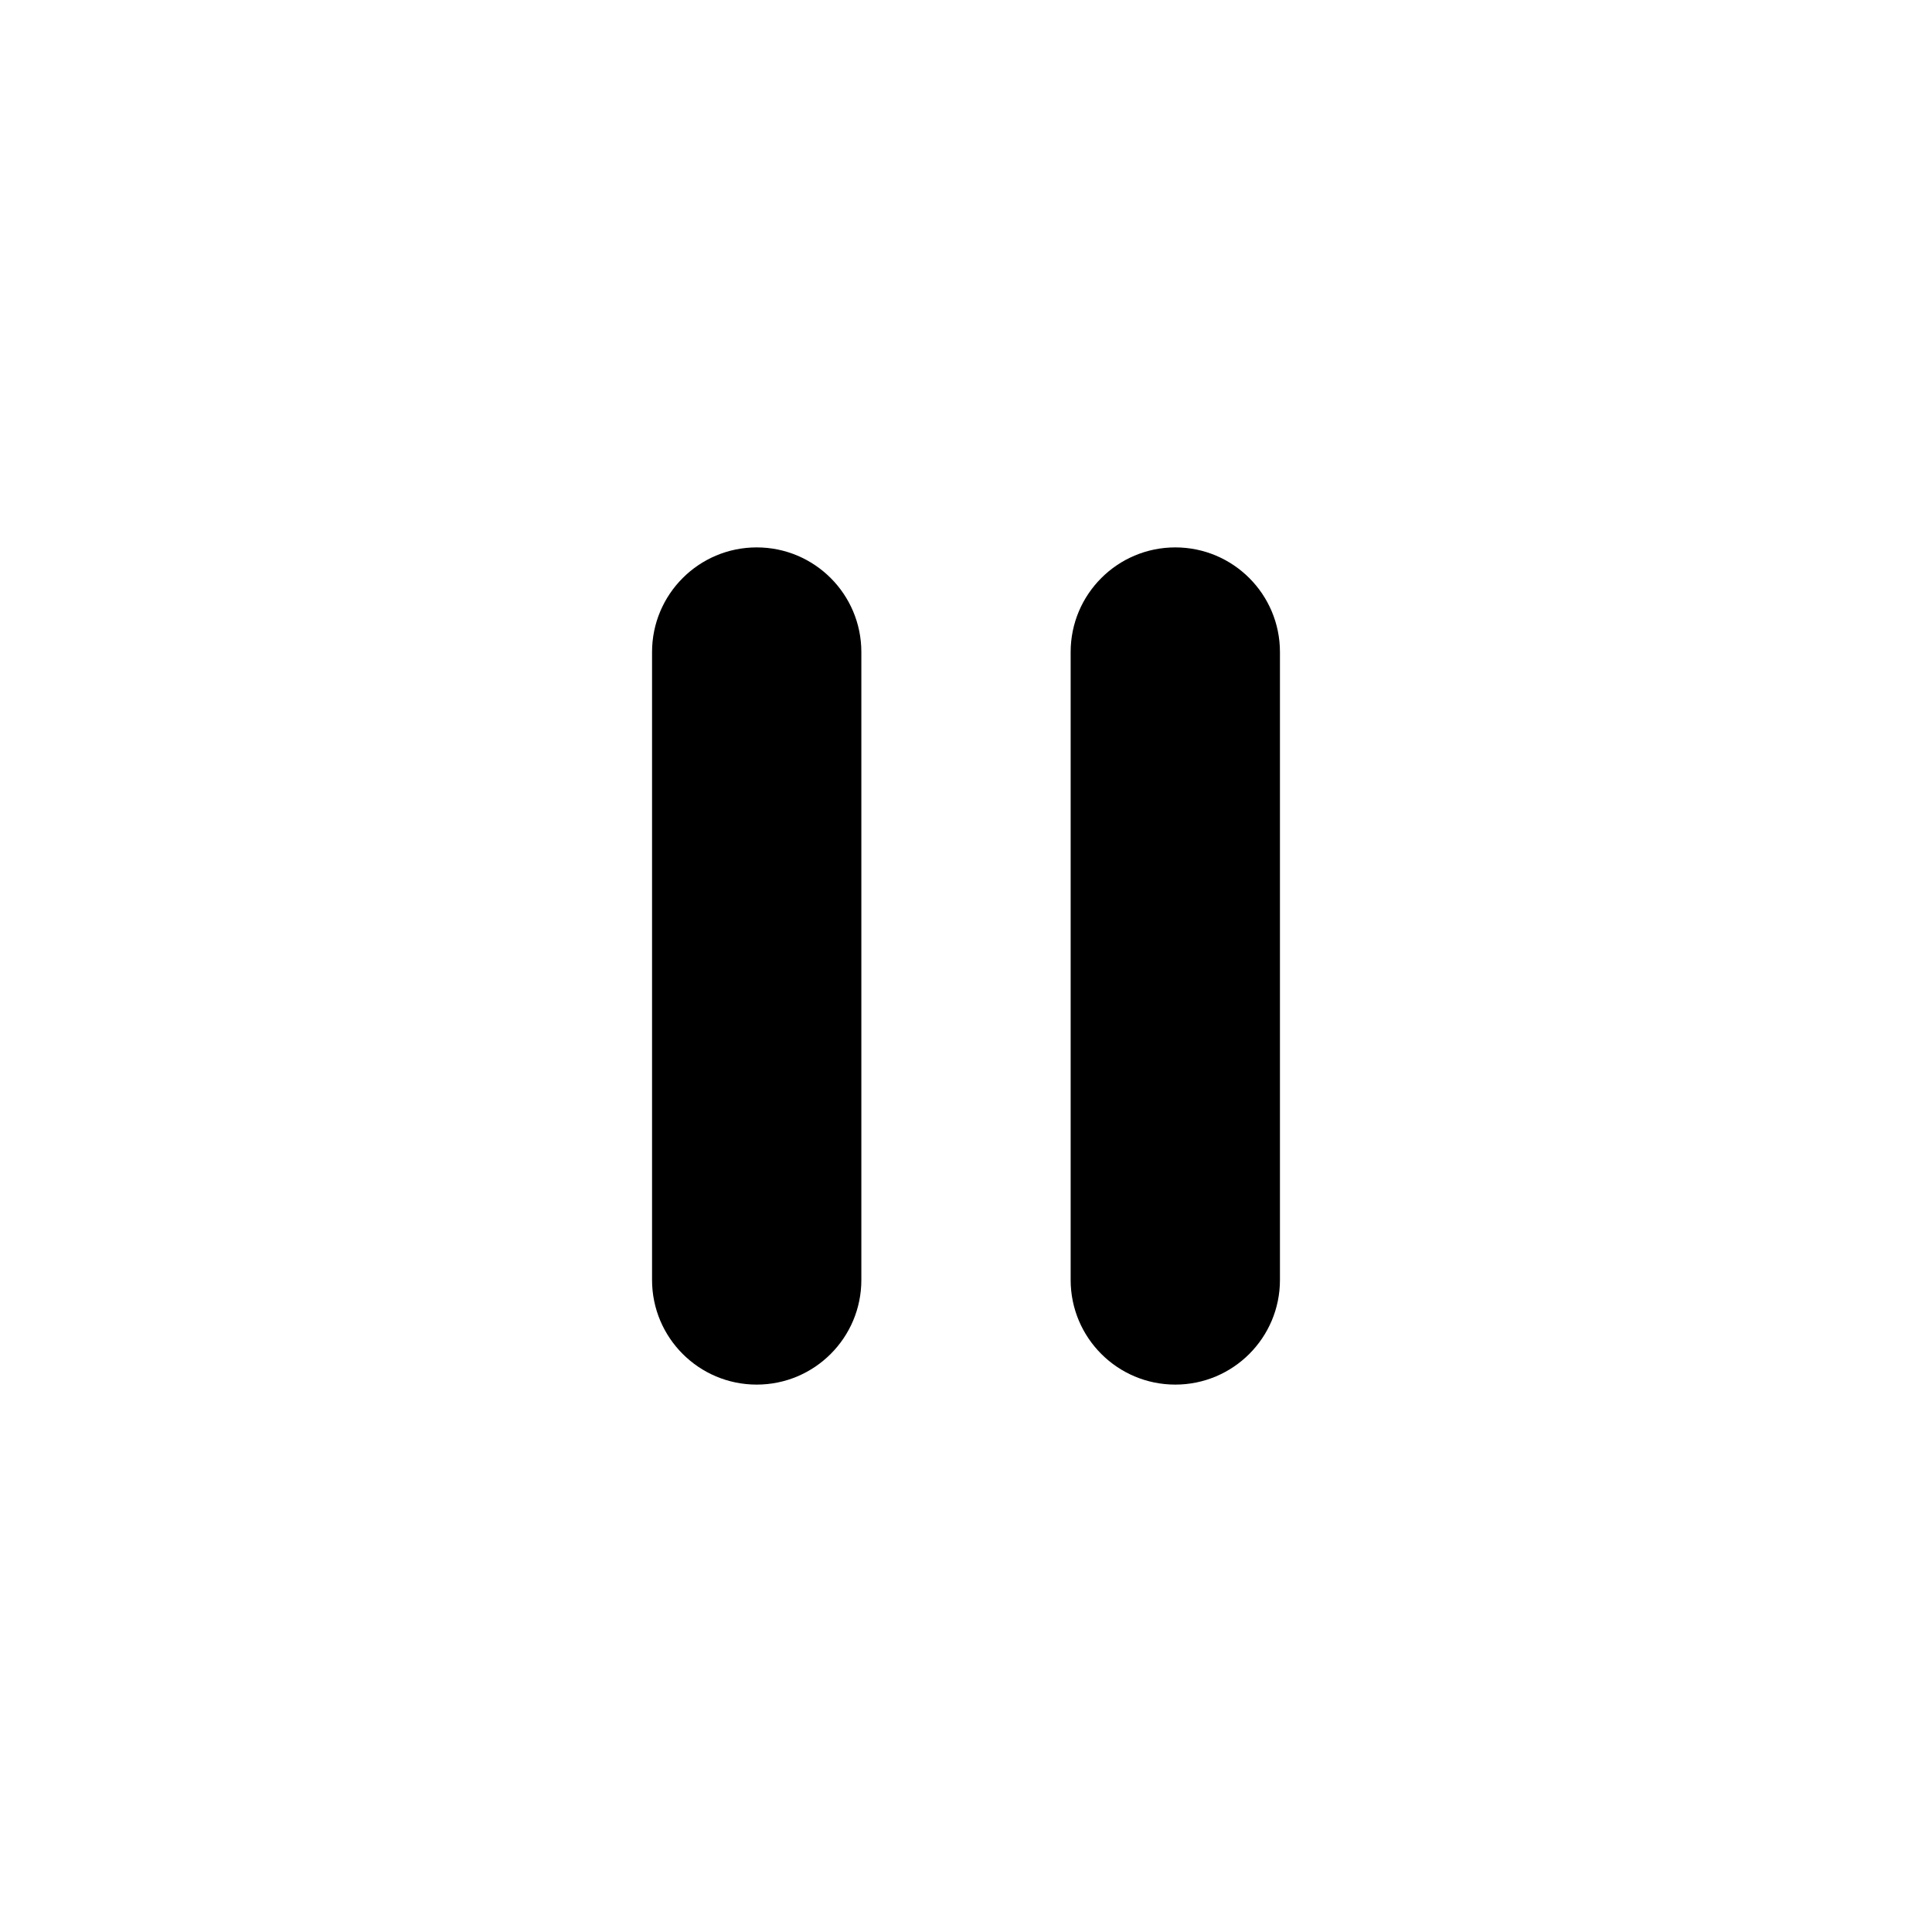
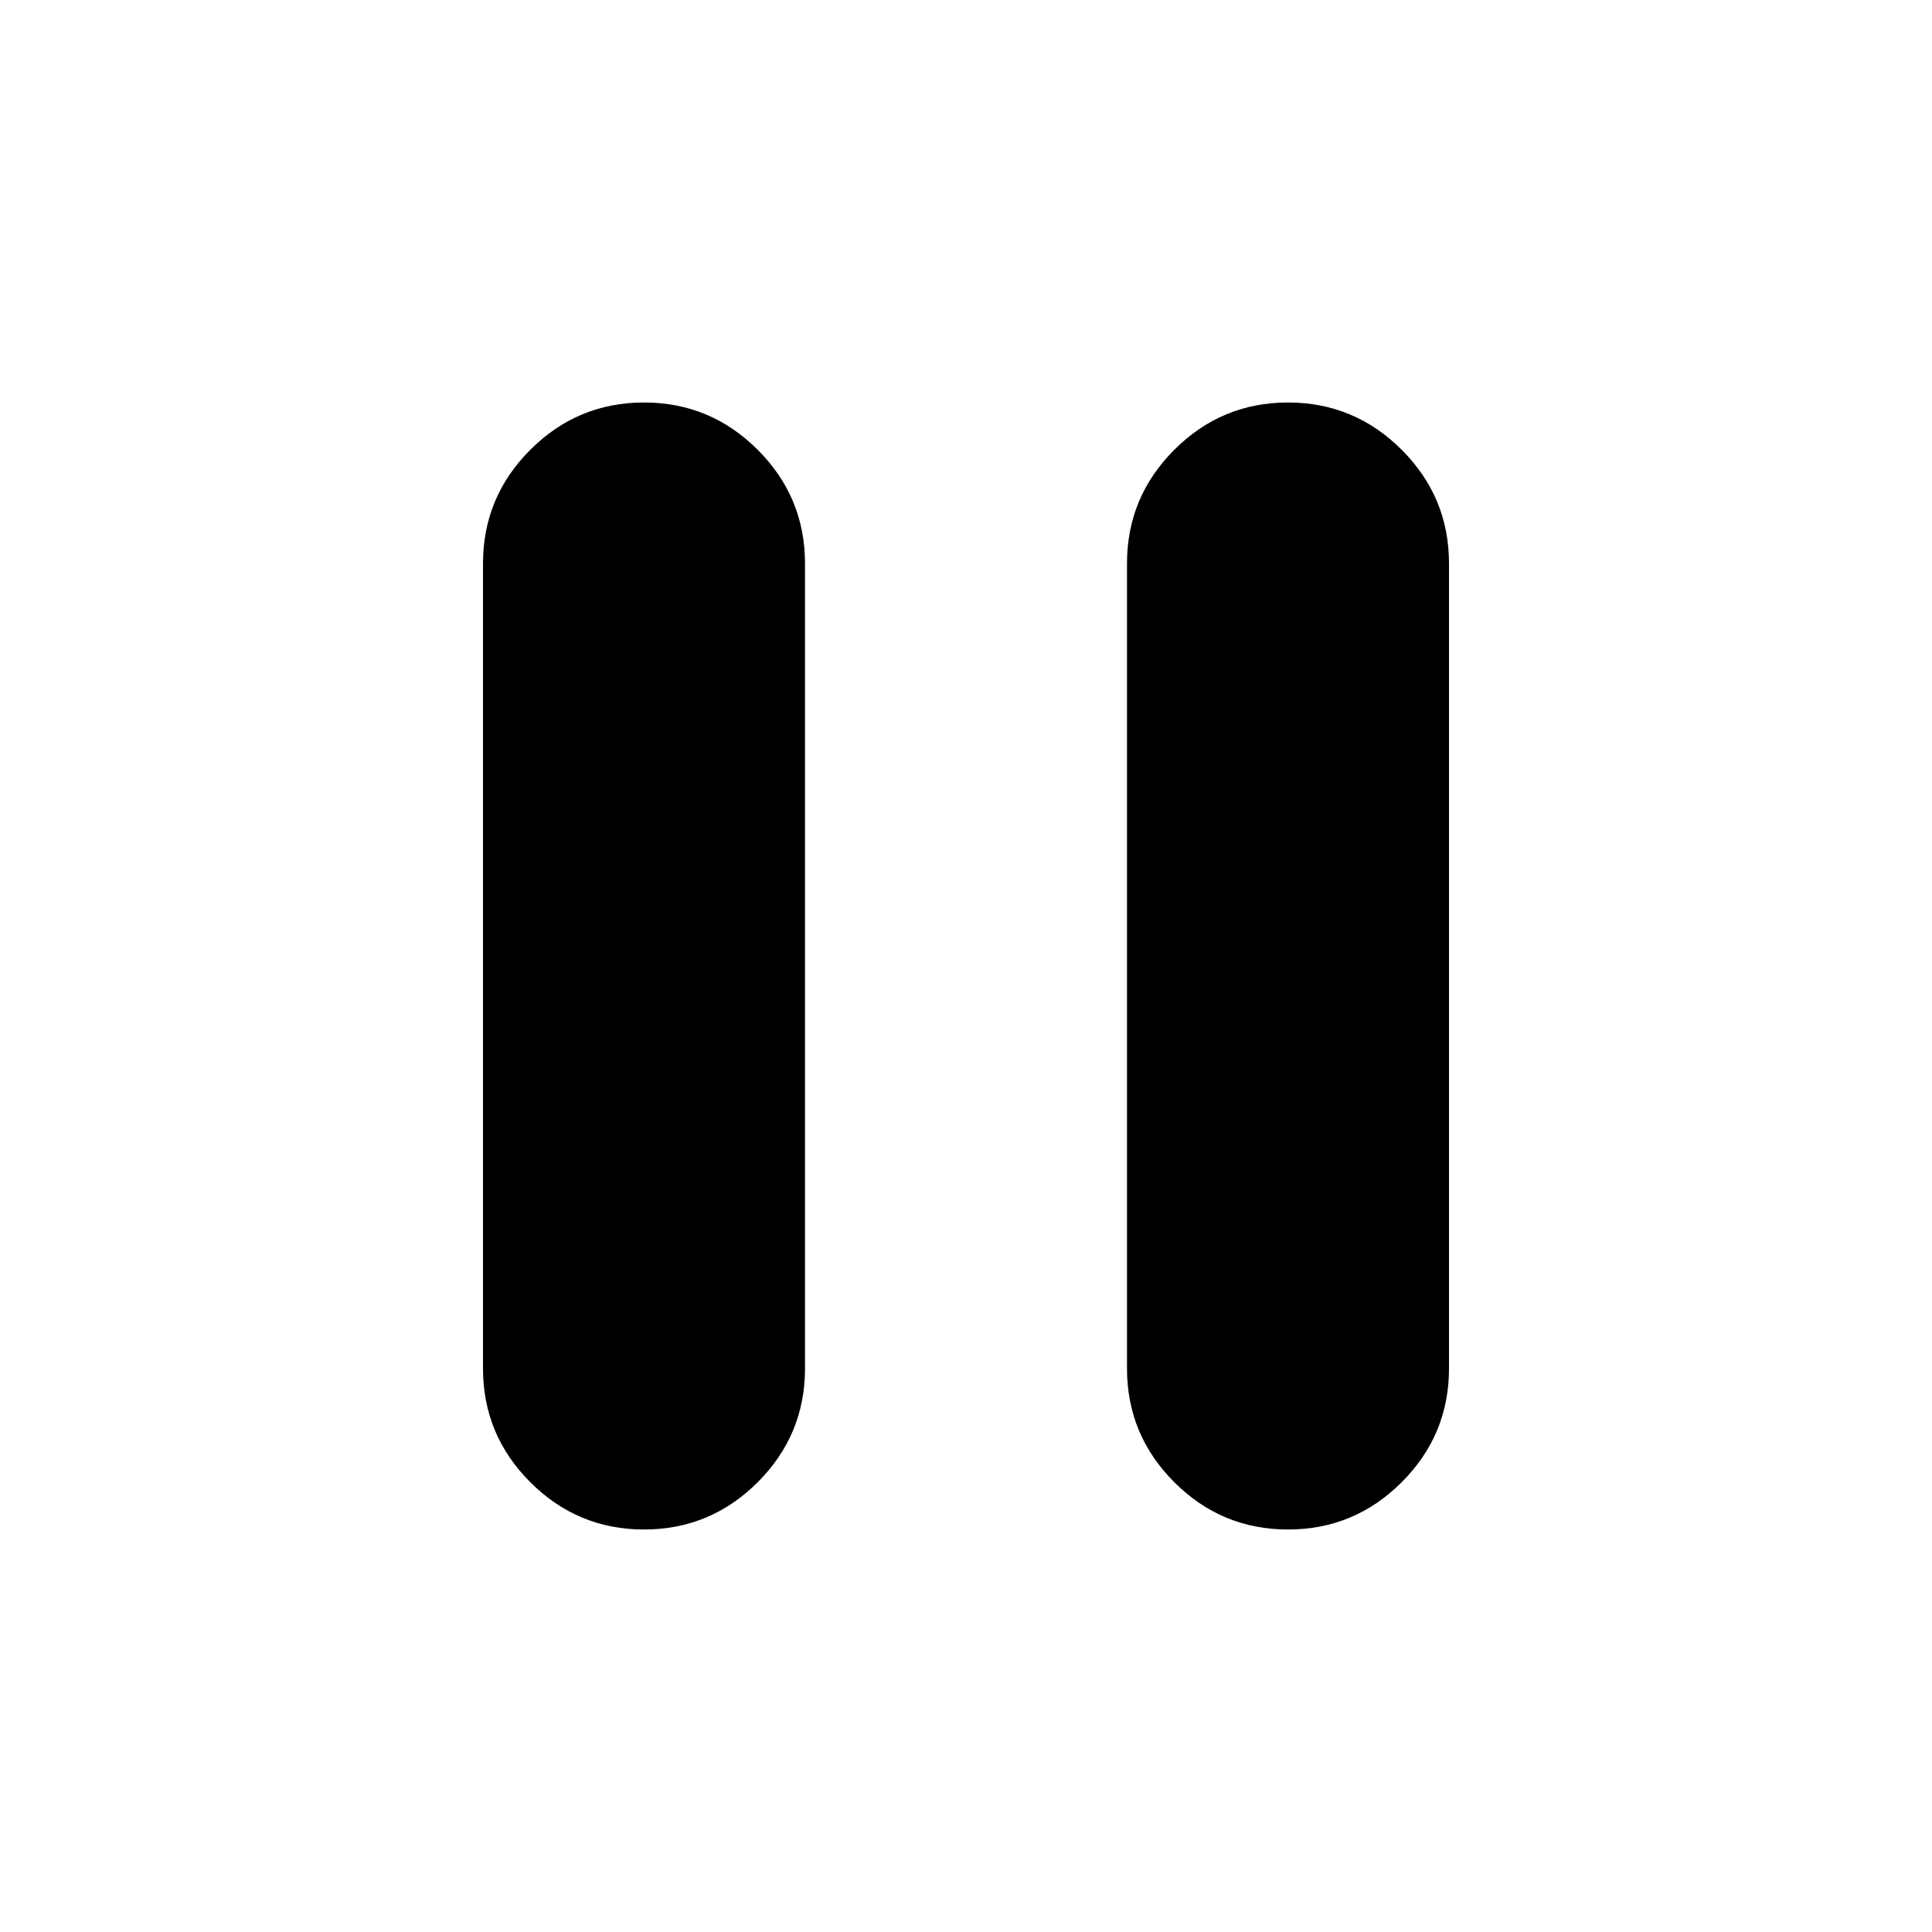
- <svg xmlns="http://www.w3.org/2000/svg" width="24" height="24" viewBox="0 0 24 24" fill="currentColor">
-   <rect x="8.1" y="6.8" width="2.6" height="10.4" rx="1.3" />
-   <rect x="13.3" y="6.8" width="2.6" height="10.4" rx="1.3" />
+ <svg xmlns="http://www.w3.org/2000/svg" width="24" height="24" viewBox="0 -960 960 960" fill="currentColor">
+   <path d="M640-200q-33 0-56.5-23.5T560-280v-400q0-33 23.5-56.5T640-760q33 0 56.5 23.5T720-680v400q0 33-23.5 56.5T640-200Zm-320 0q-33 0-56.5-23.5T240-280v-400q0-33 23.5-56.5T320-760q33 0 56.5 23.5T400-680v400q0 33-23.5 56.5T320-200Z" fill="currentColor" />
</svg>
